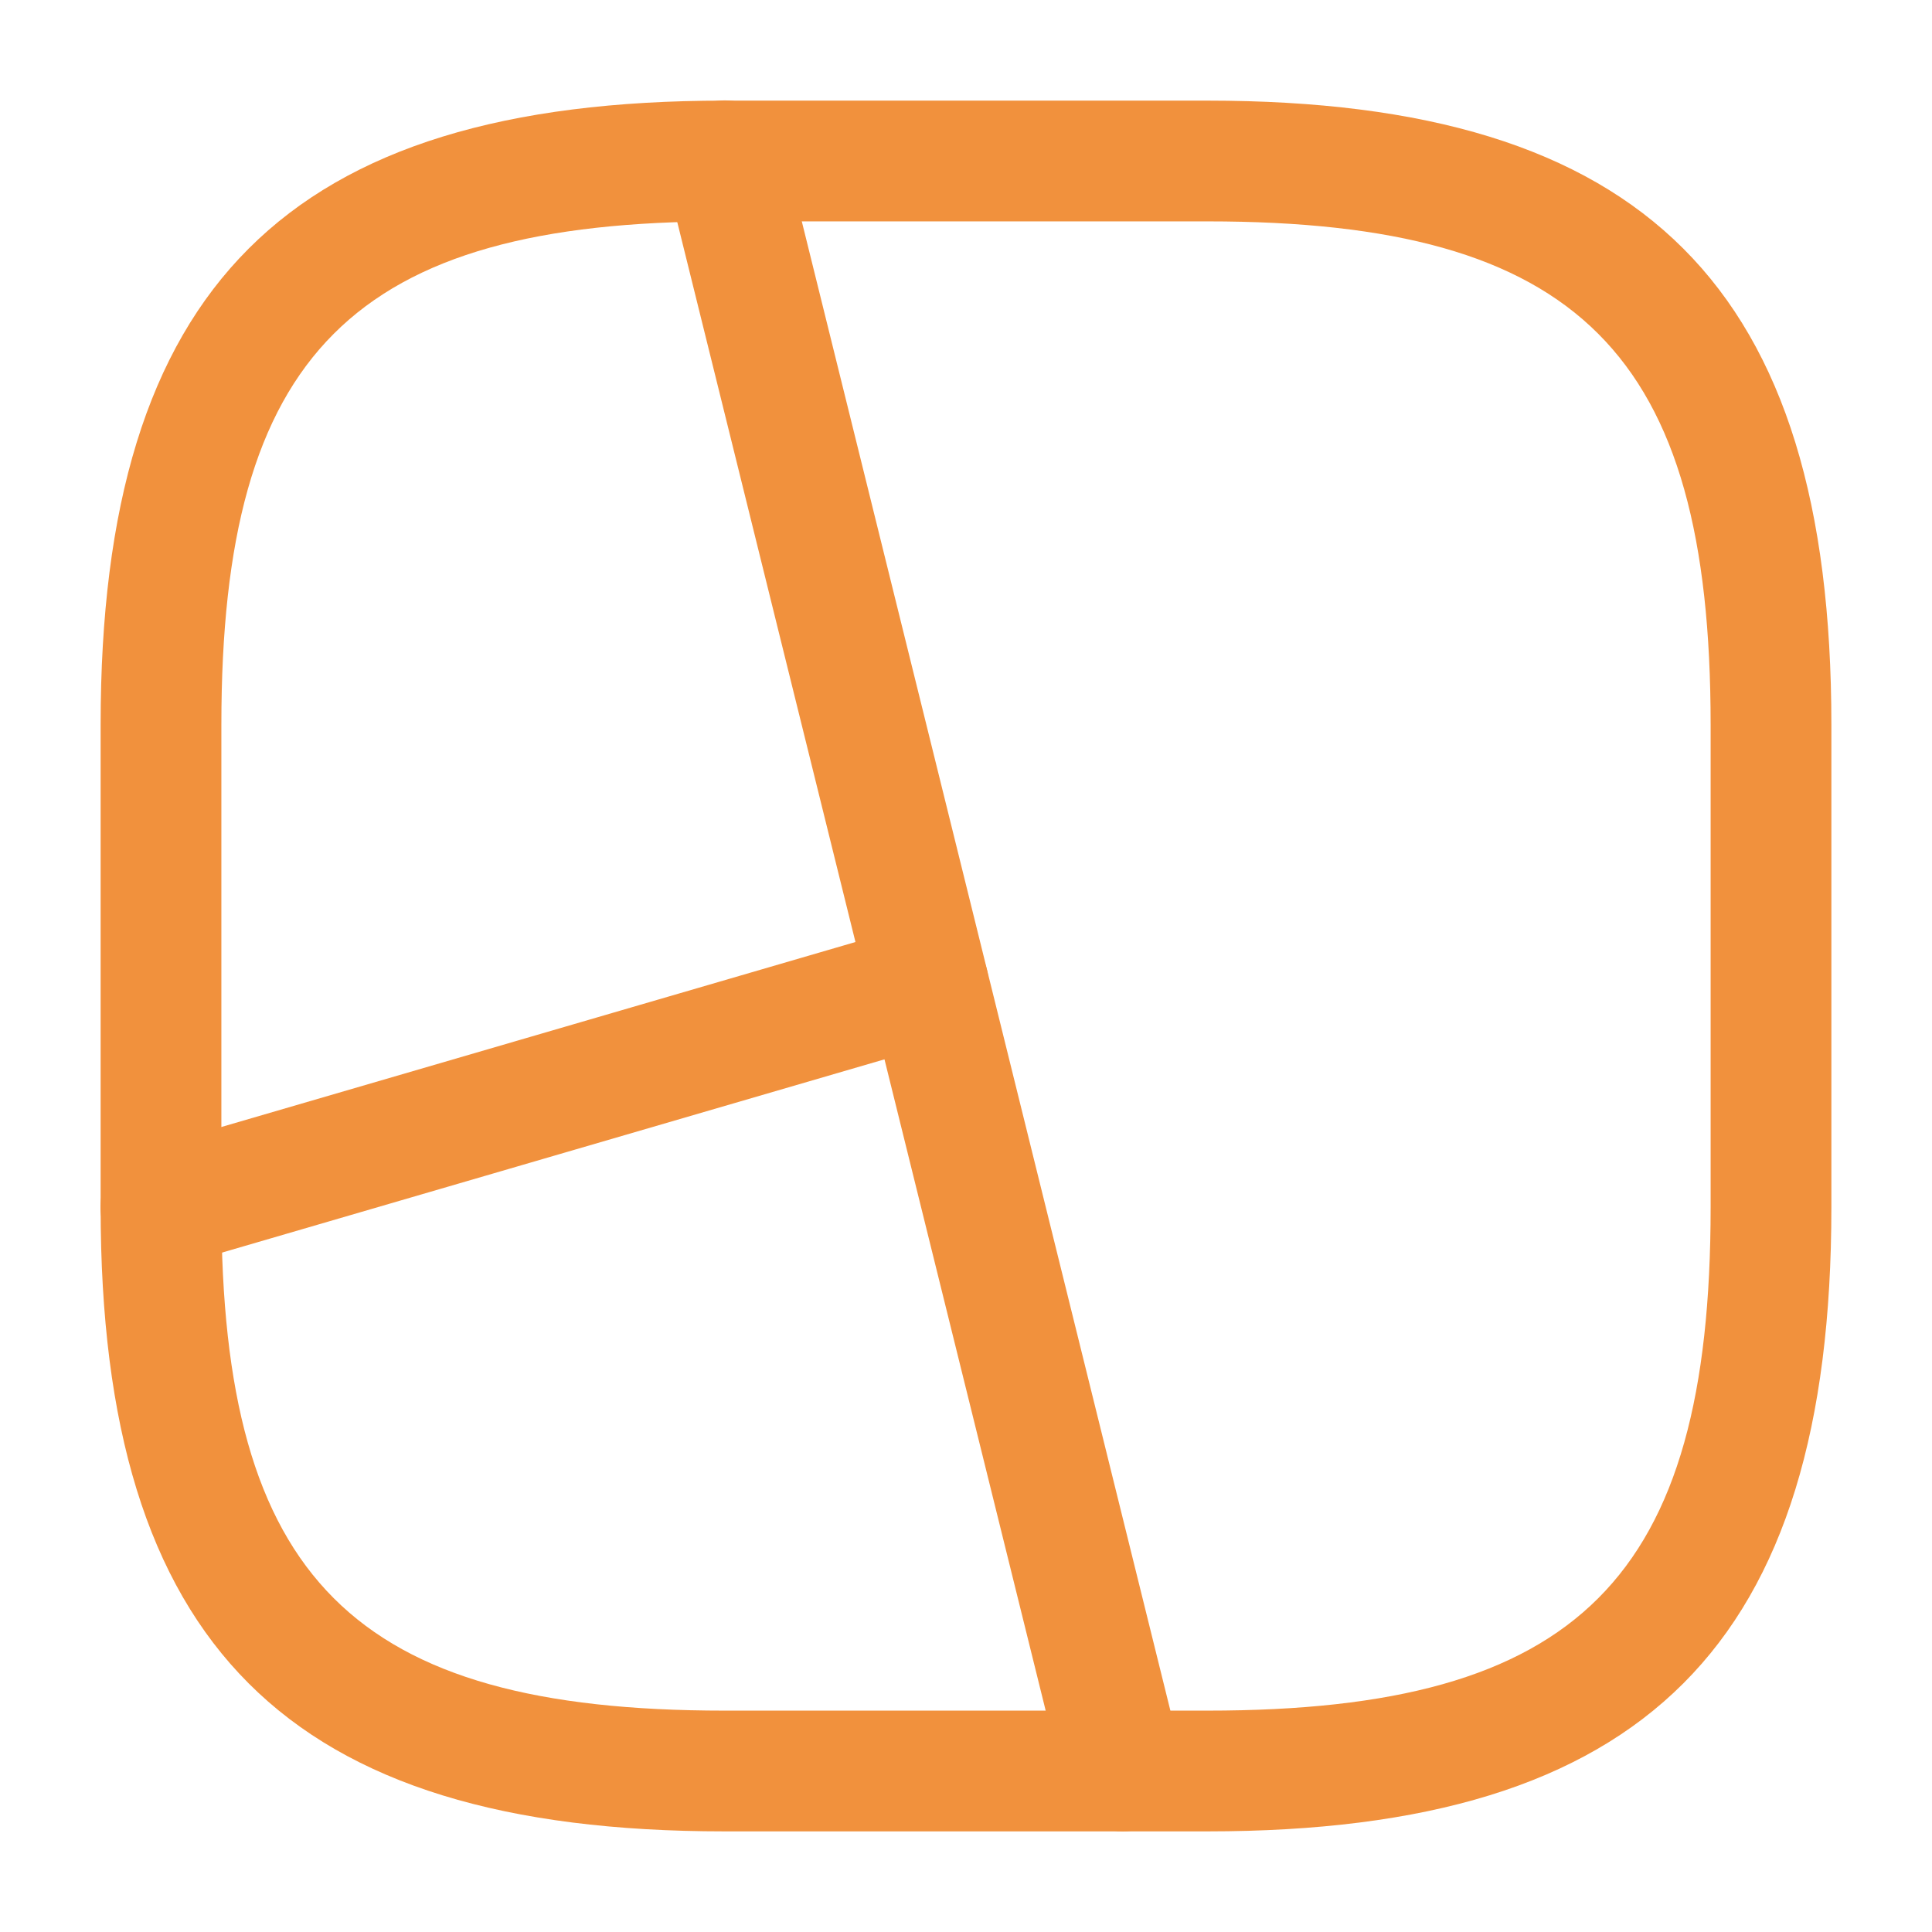
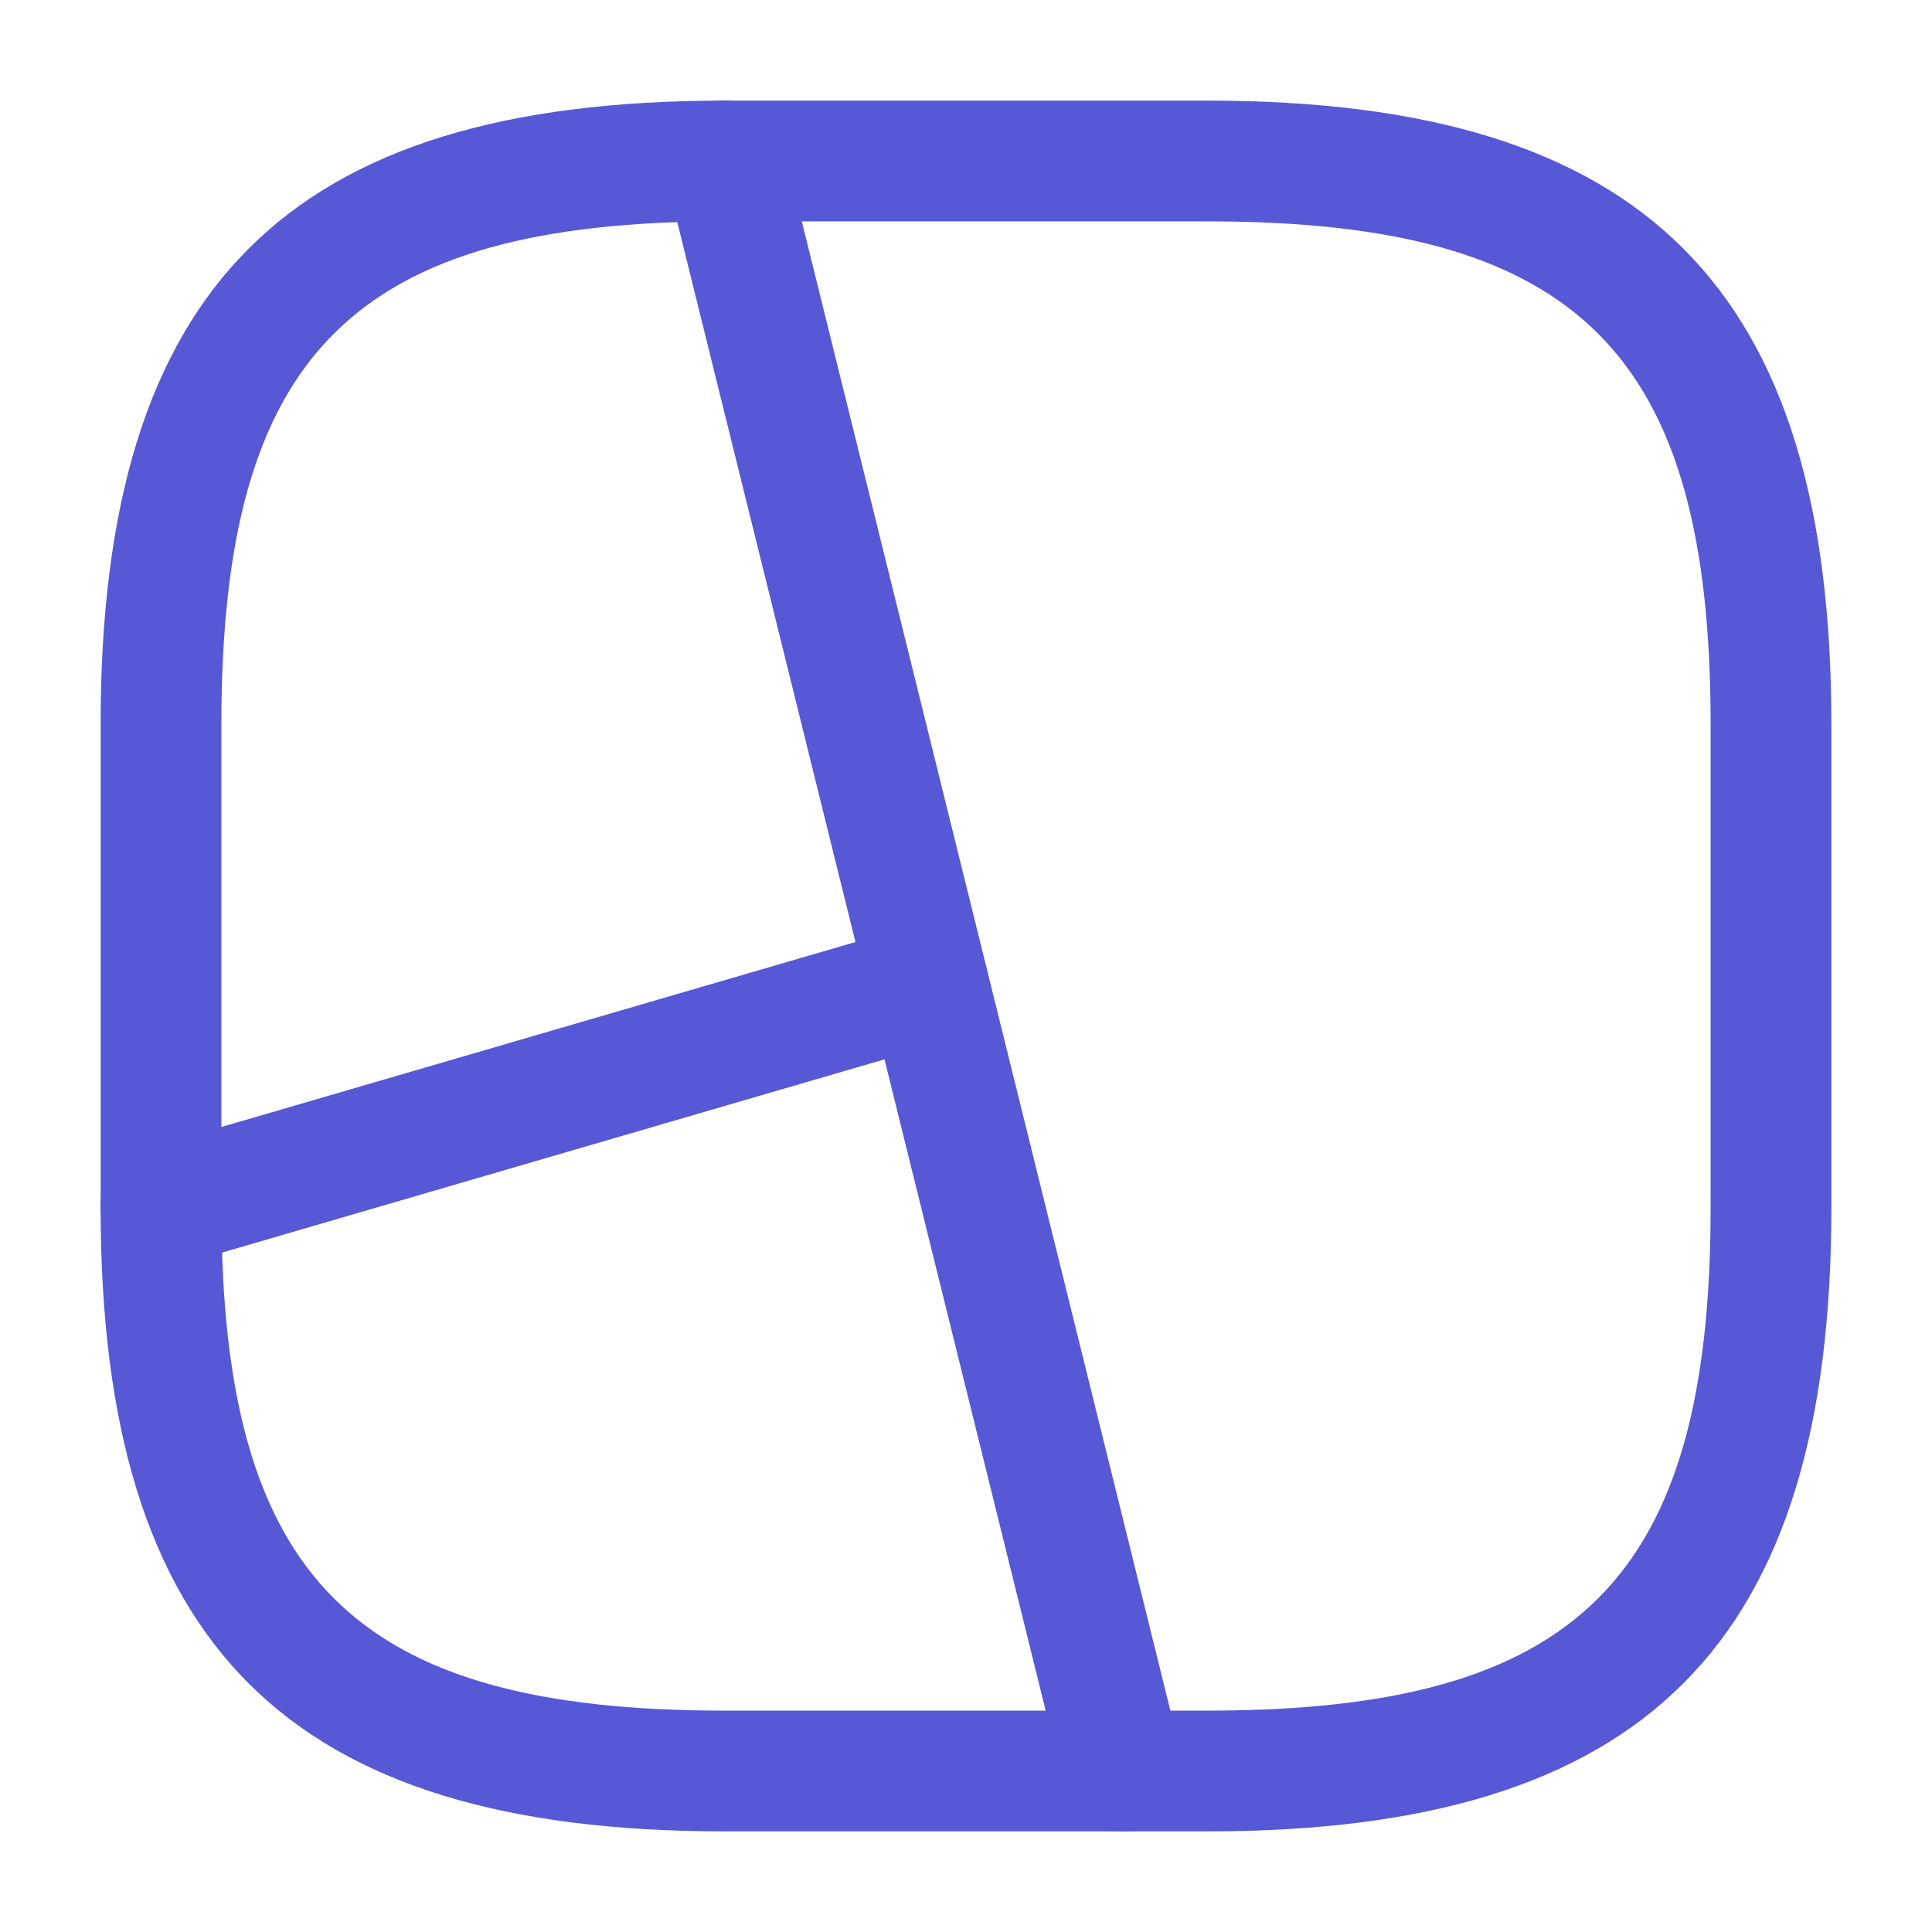
<svg xmlns="http://www.w3.org/2000/svg" width="24" height="24" viewBox="0 0 24 24" fill="none">
-   <path d="M15 22.75H9C3.57 22.75 1.25 20.43 1.25 15V9C1.25 3.57 3.57 1.25 9 1.25H15C20.43 1.25 22.75 3.57 22.75 9V15C22.75 20.43 20.43 22.75 15 22.75ZM9 2.75C4.39 2.75 2.75 4.39 2.75 9V15C2.75 19.61 4.39 21.25 9 21.25H15C19.61 21.25 21.25 19.61 21.25 15V9C21.25 4.39 19.61 2.75 15 2.75H9Z" fill="#f1913d" />
-   <path d="M13.95 22.75C13.61 22.75 13.31 22.52 13.22 22.18L8.27 2.18C8.17 1.78 8.42 1.37 8.82 1.27C9.22 1.17 9.63 1.41 9.73 1.82L14.68 21.82C14.78 22.22 14.53 22.63 14.13 22.73C14.07 22.74 14.01 22.75 13.95 22.75Z" fill="#f1913d" />
-   <path d="M2 15.75C1.67 15.75 1.38 15.54 1.28 15.21C1.16 14.81 1.39 14.4 1.79 14.28L11.32 11.5C11.72 11.38 12.13 11.61 12.25 12.01C12.37 12.41 12.14 12.82 11.74 12.94L2.21 15.72C2.14 15.74 2.07 15.75 2 15.75Z" fill="#f1913d" />
+   <path d="M15 22.75H9C3.57 22.75 1.25 20.43 1.25 15V9C1.25 3.57 3.57 1.25 9 1.25H15C20.43 1.25 22.75 3.57 22.75 9V15C22.75 20.43 20.43 22.75 15 22.75ZM9 2.75C4.39 2.75 2.75 4.39 2.75 9V15C2.75 19.61 4.39 21.25 9 21.25H15C19.61 21.25 21.25 19.61 21.25 15V9C21.25 4.39 19.61 2.75 15 2.75H9Z" fill="#5758d6" />
+   <path d="M13.95 22.75C13.61 22.75 13.31 22.52 13.22 22.18L8.27 2.18C8.17 1.78 8.42 1.37 8.82 1.27C9.22 1.17 9.63 1.41 9.73 1.82L14.68 21.82C14.78 22.22 14.53 22.63 14.13 22.73C14.07 22.74 14.01 22.75 13.95 22.75Z" fill="#5758d6" />
+   <path d="M2 15.75C1.67 15.75 1.38 15.54 1.28 15.21C1.16 14.81 1.39 14.4 1.79 14.28L11.32 11.5C11.72 11.38 12.13 11.61 12.25 12.01C12.37 12.41 12.14 12.82 11.74 12.94L2.21 15.72C2.14 15.74 2.07 15.75 2 15.75Z" fill="#5758d6" />
</svg>
